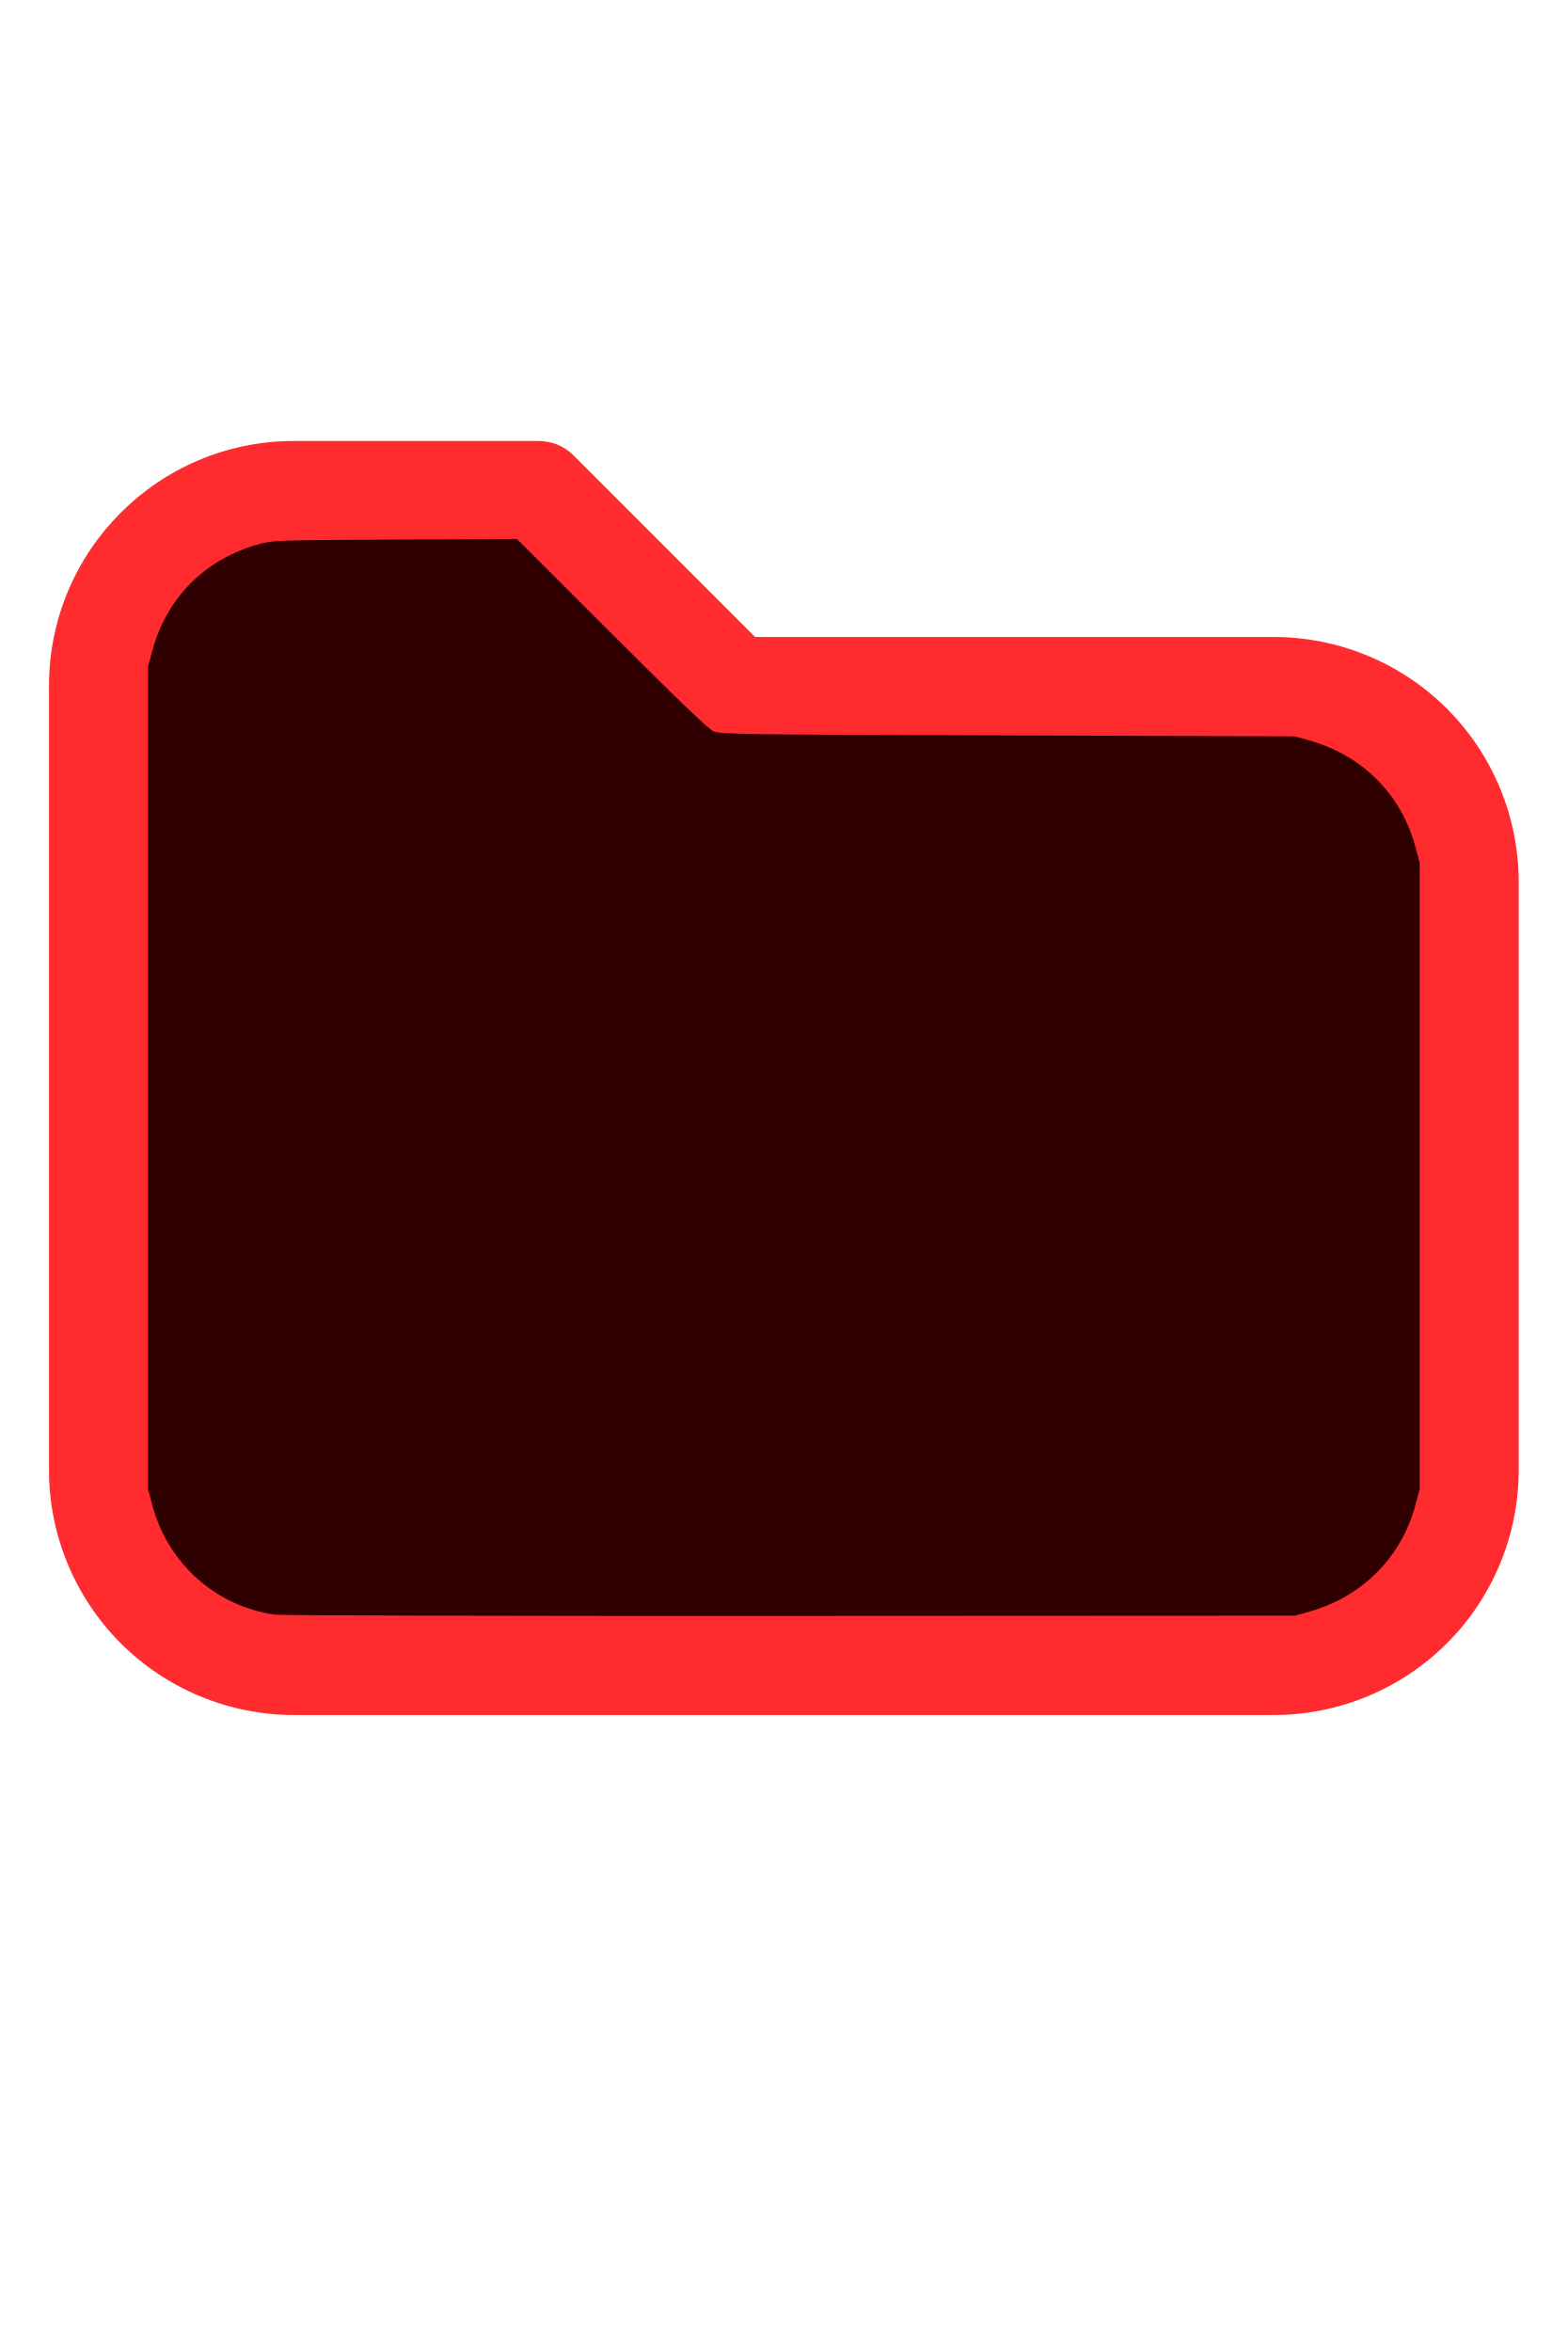
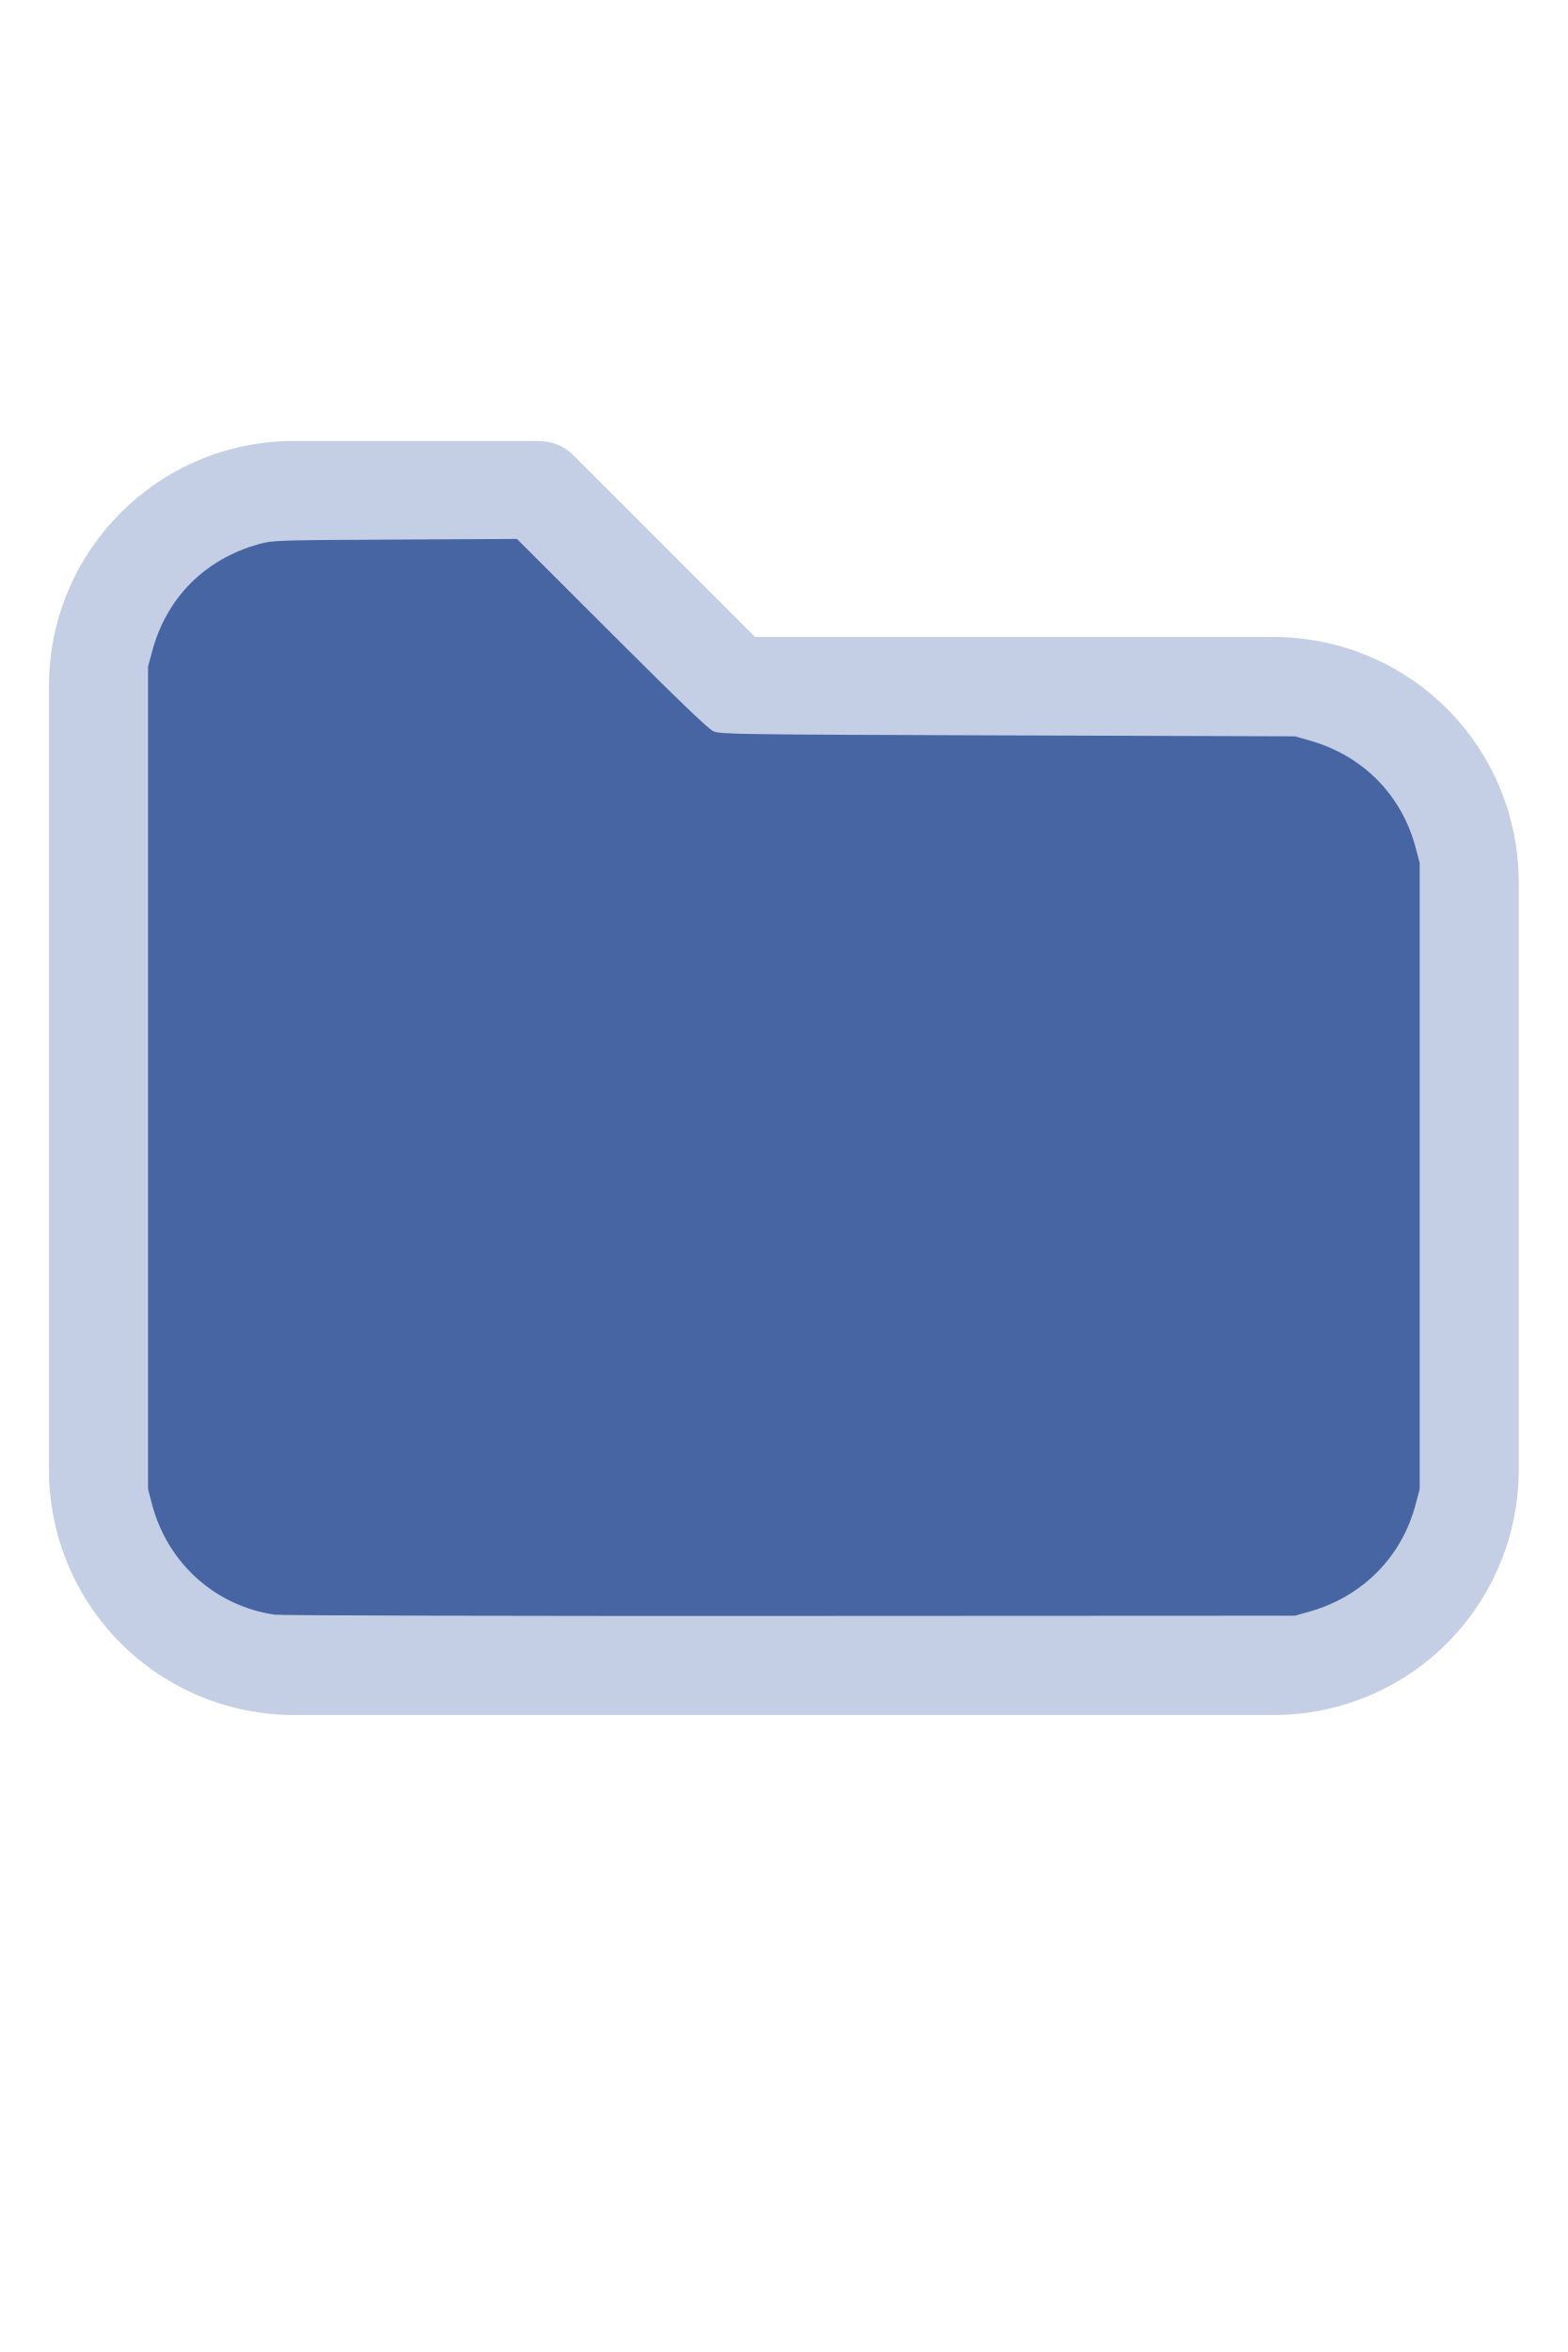
<svg xmlns="http://www.w3.org/2000/svg" version="1.1" width="16" height="24" viewBox="0 0 32 32" xml:space="preserve">
-   <g style="fill:#FF2B2F;">
+   <g style="fill:#C4CFE5;">
    <path d="M1,5.998l-0,16.002c-0,1.326 0.527,2.598 1.464,3.536c0.938,0.937 2.21,1.464 3.536,1.464c5.322,0 14.678,-0 20,0c1.326,0 2.598,-0.527 3.536,-1.464c0.937,-0.938 1.464,-2.21 1.464,-3.536c0,-3.486 0,-8.514 0,-12c0,-1.326 -0.527,-2.598 -1.464,-3.536c-0.938,-0.937 -2.21,-1.464 -3.536,-1.464c-0,0 -10.586,0 -10.586,0c0,-0 -3.707,-3.707 -3.707,-3.707c-0.187,-0.188 -0.442,-0.293 -0.707,-0.293l-5.002,0c-2.76,0 -4.998,2.238 -4.998,4.998Zm2,-0l-0,16.002c-0,0.796 0.316,1.559 0.879,2.121c0.562,0.563 1.325,0.879 2.121,0.879l20,0c0.796,0 1.559,-0.316 2.121,-0.879c0.563,-0.562 0.879,-1.325 0.879,-2.121c0,-3.486 0,-8.514 0,-12c0,-0.796 -0.316,-1.559 -0.879,-2.121c-0.562,-0.563 -1.325,-0.879 -2.121,-0.879c-7.738,0 -11,0 -11,0c-0.265,0 -0.52,-0.105 -0.707,-0.293c-0,0 -3.707,-3.707 -3.707,-3.707c-0,0 -4.588,0 -4.588,0c-1.656,0 -2.998,1.342 -2.998,2.998Z" />
  </g>
-   <g style="fill:#300000;stroke-width:0;">
+   <g style="fill:#4665A2;stroke-width:0;">
    <path d="M 5.606,24.952 C 4.392,24.775 3.42,23.9 3.103,22.699 L 3.022,22.389 V 13.998 5.606 L 3.104,5.298 C 3.396,4.203 4.18,3.412 5.279,3.106 5.565,3.026 5.615,3.024 8.061,3.012 l 2.491,-0.013 1.932,1.93 c 1.344,1.343 1.976,1.95 2.078,1.995 0.137,0.062 0.474,0.066 6.007,0.084 l 5.861,0.019 0.291,0.082 c 1.095,0.308 1.89,1.109 2.176,2.193 l 0.082,0.309 V 16 22.389 l -0.082,0.309 c -0.284,1.079 -1.086,1.888 -2.176,2.194 l -0.291,0.082 -10.303,0.005 c -5.7,0.003 -10.4,-0.009 -10.521,-0.027 z" />
  </g>
</svg>
